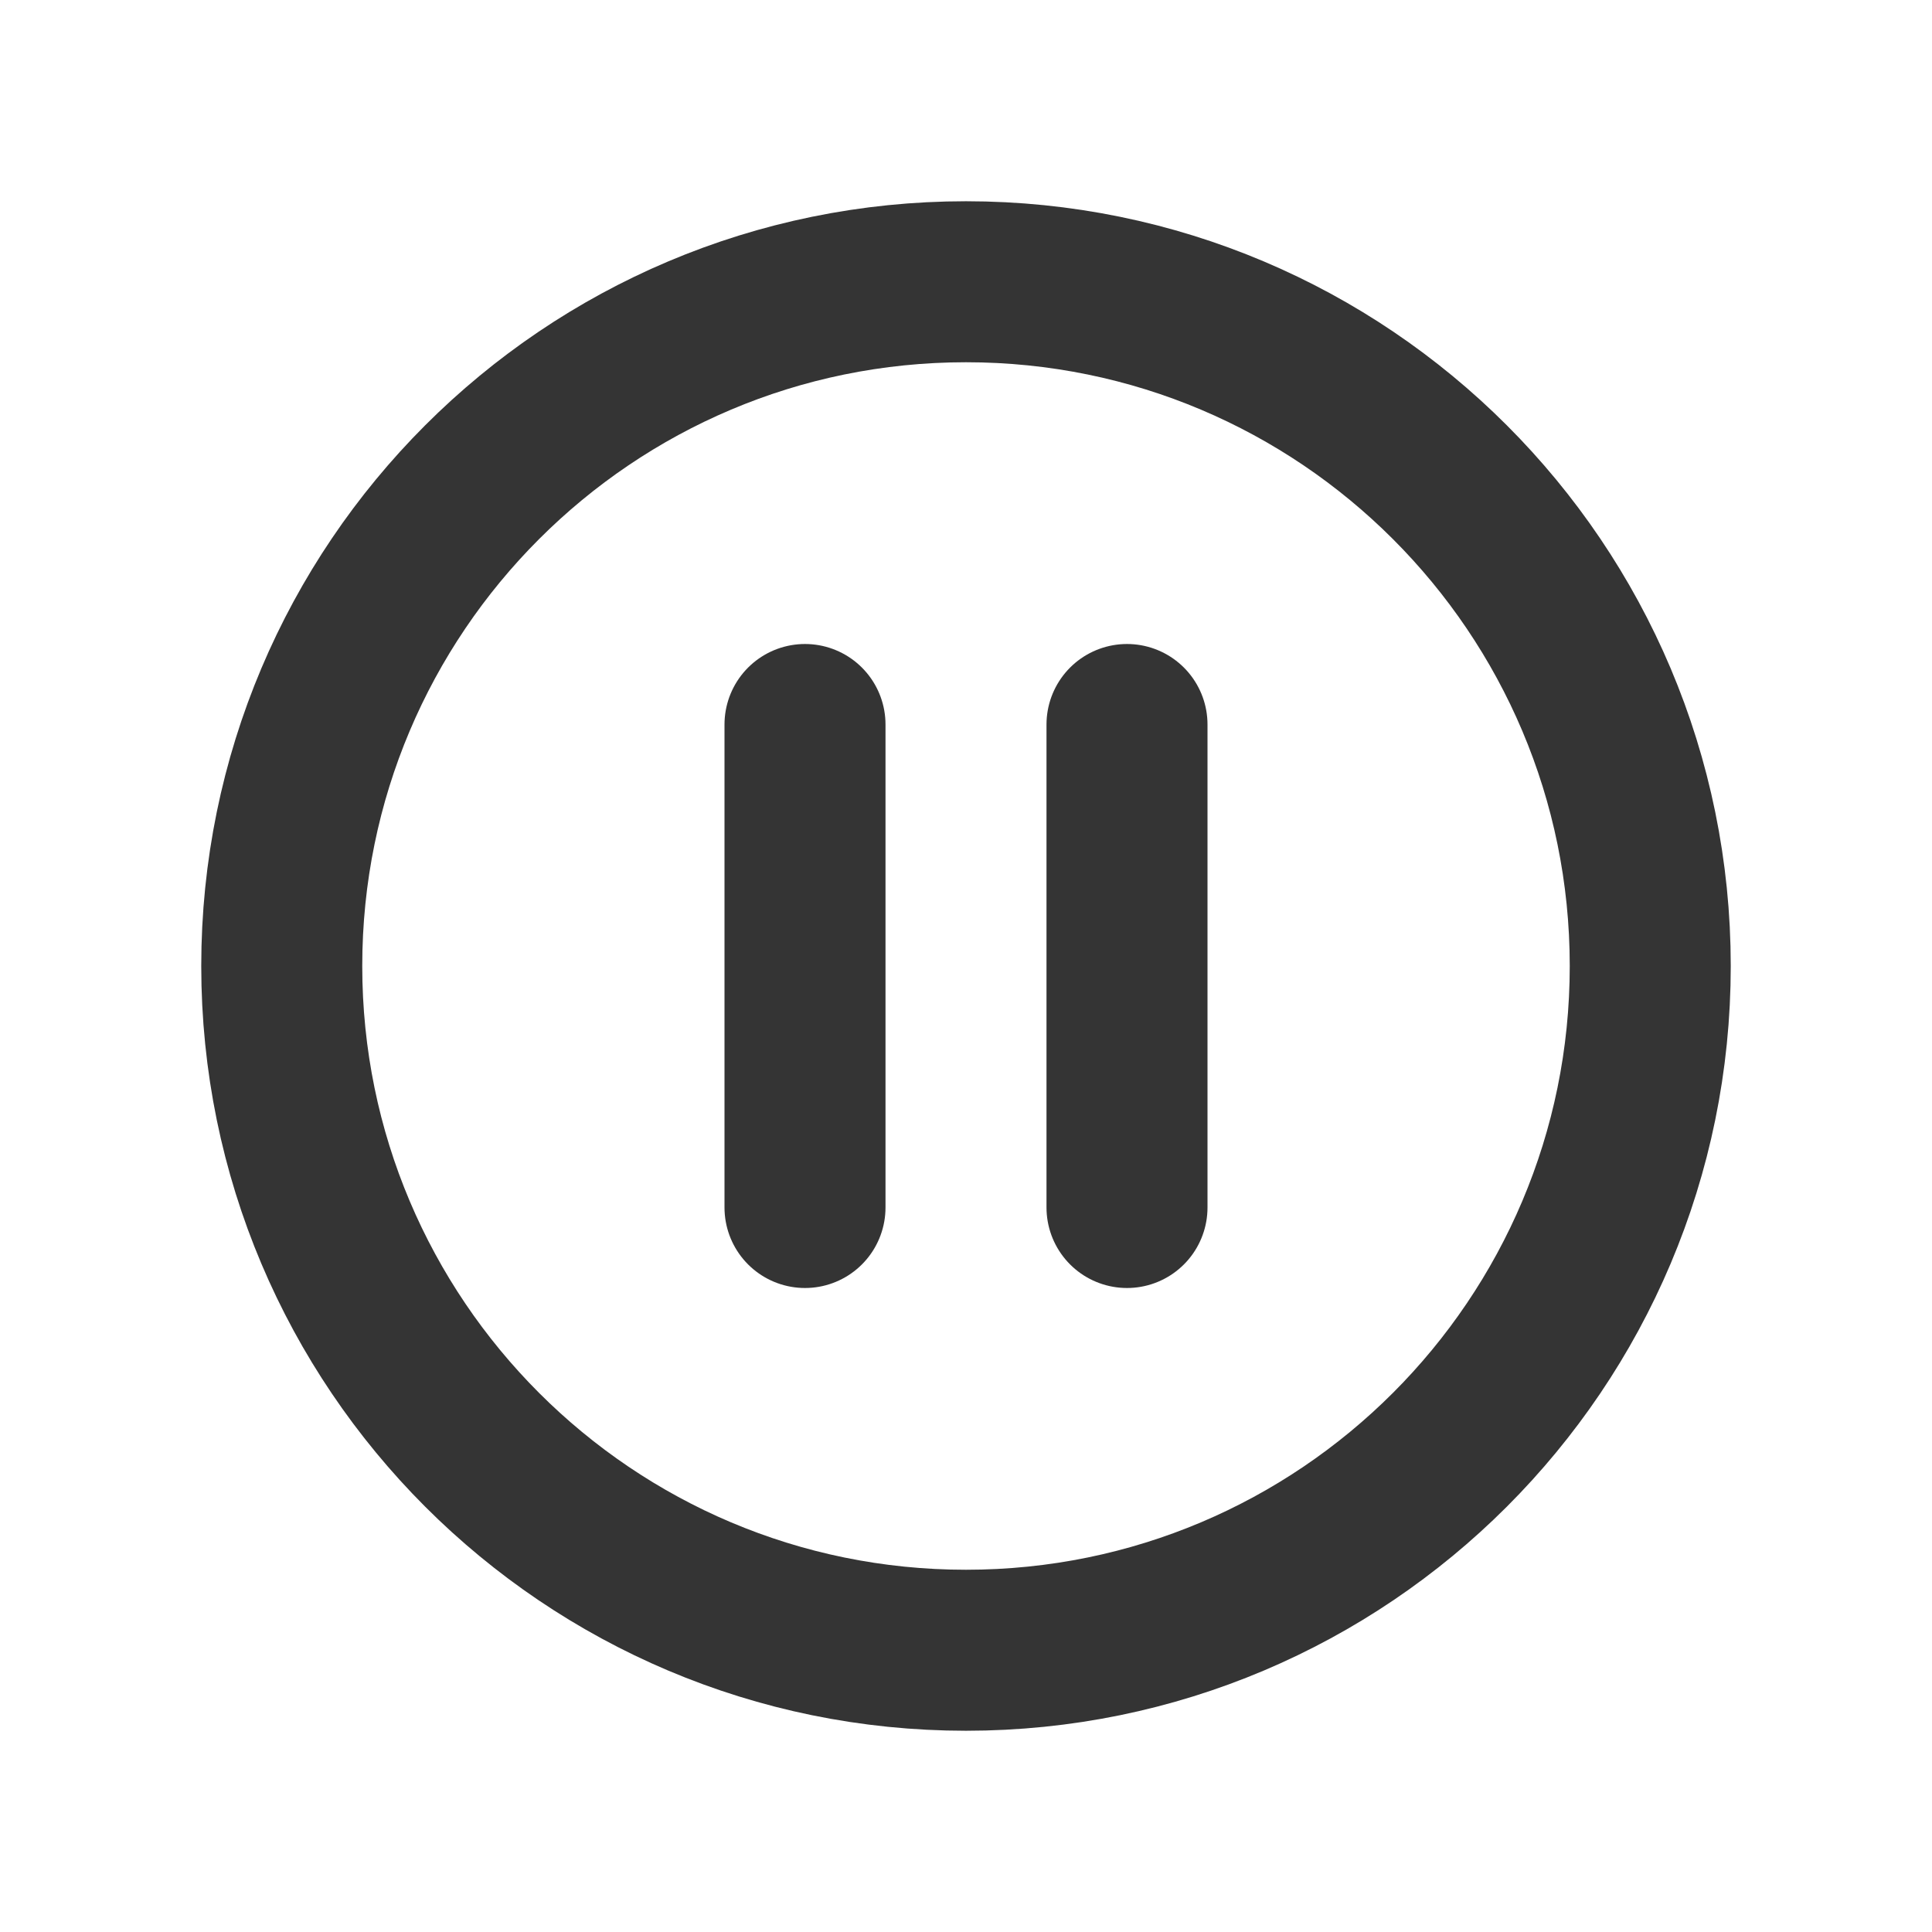
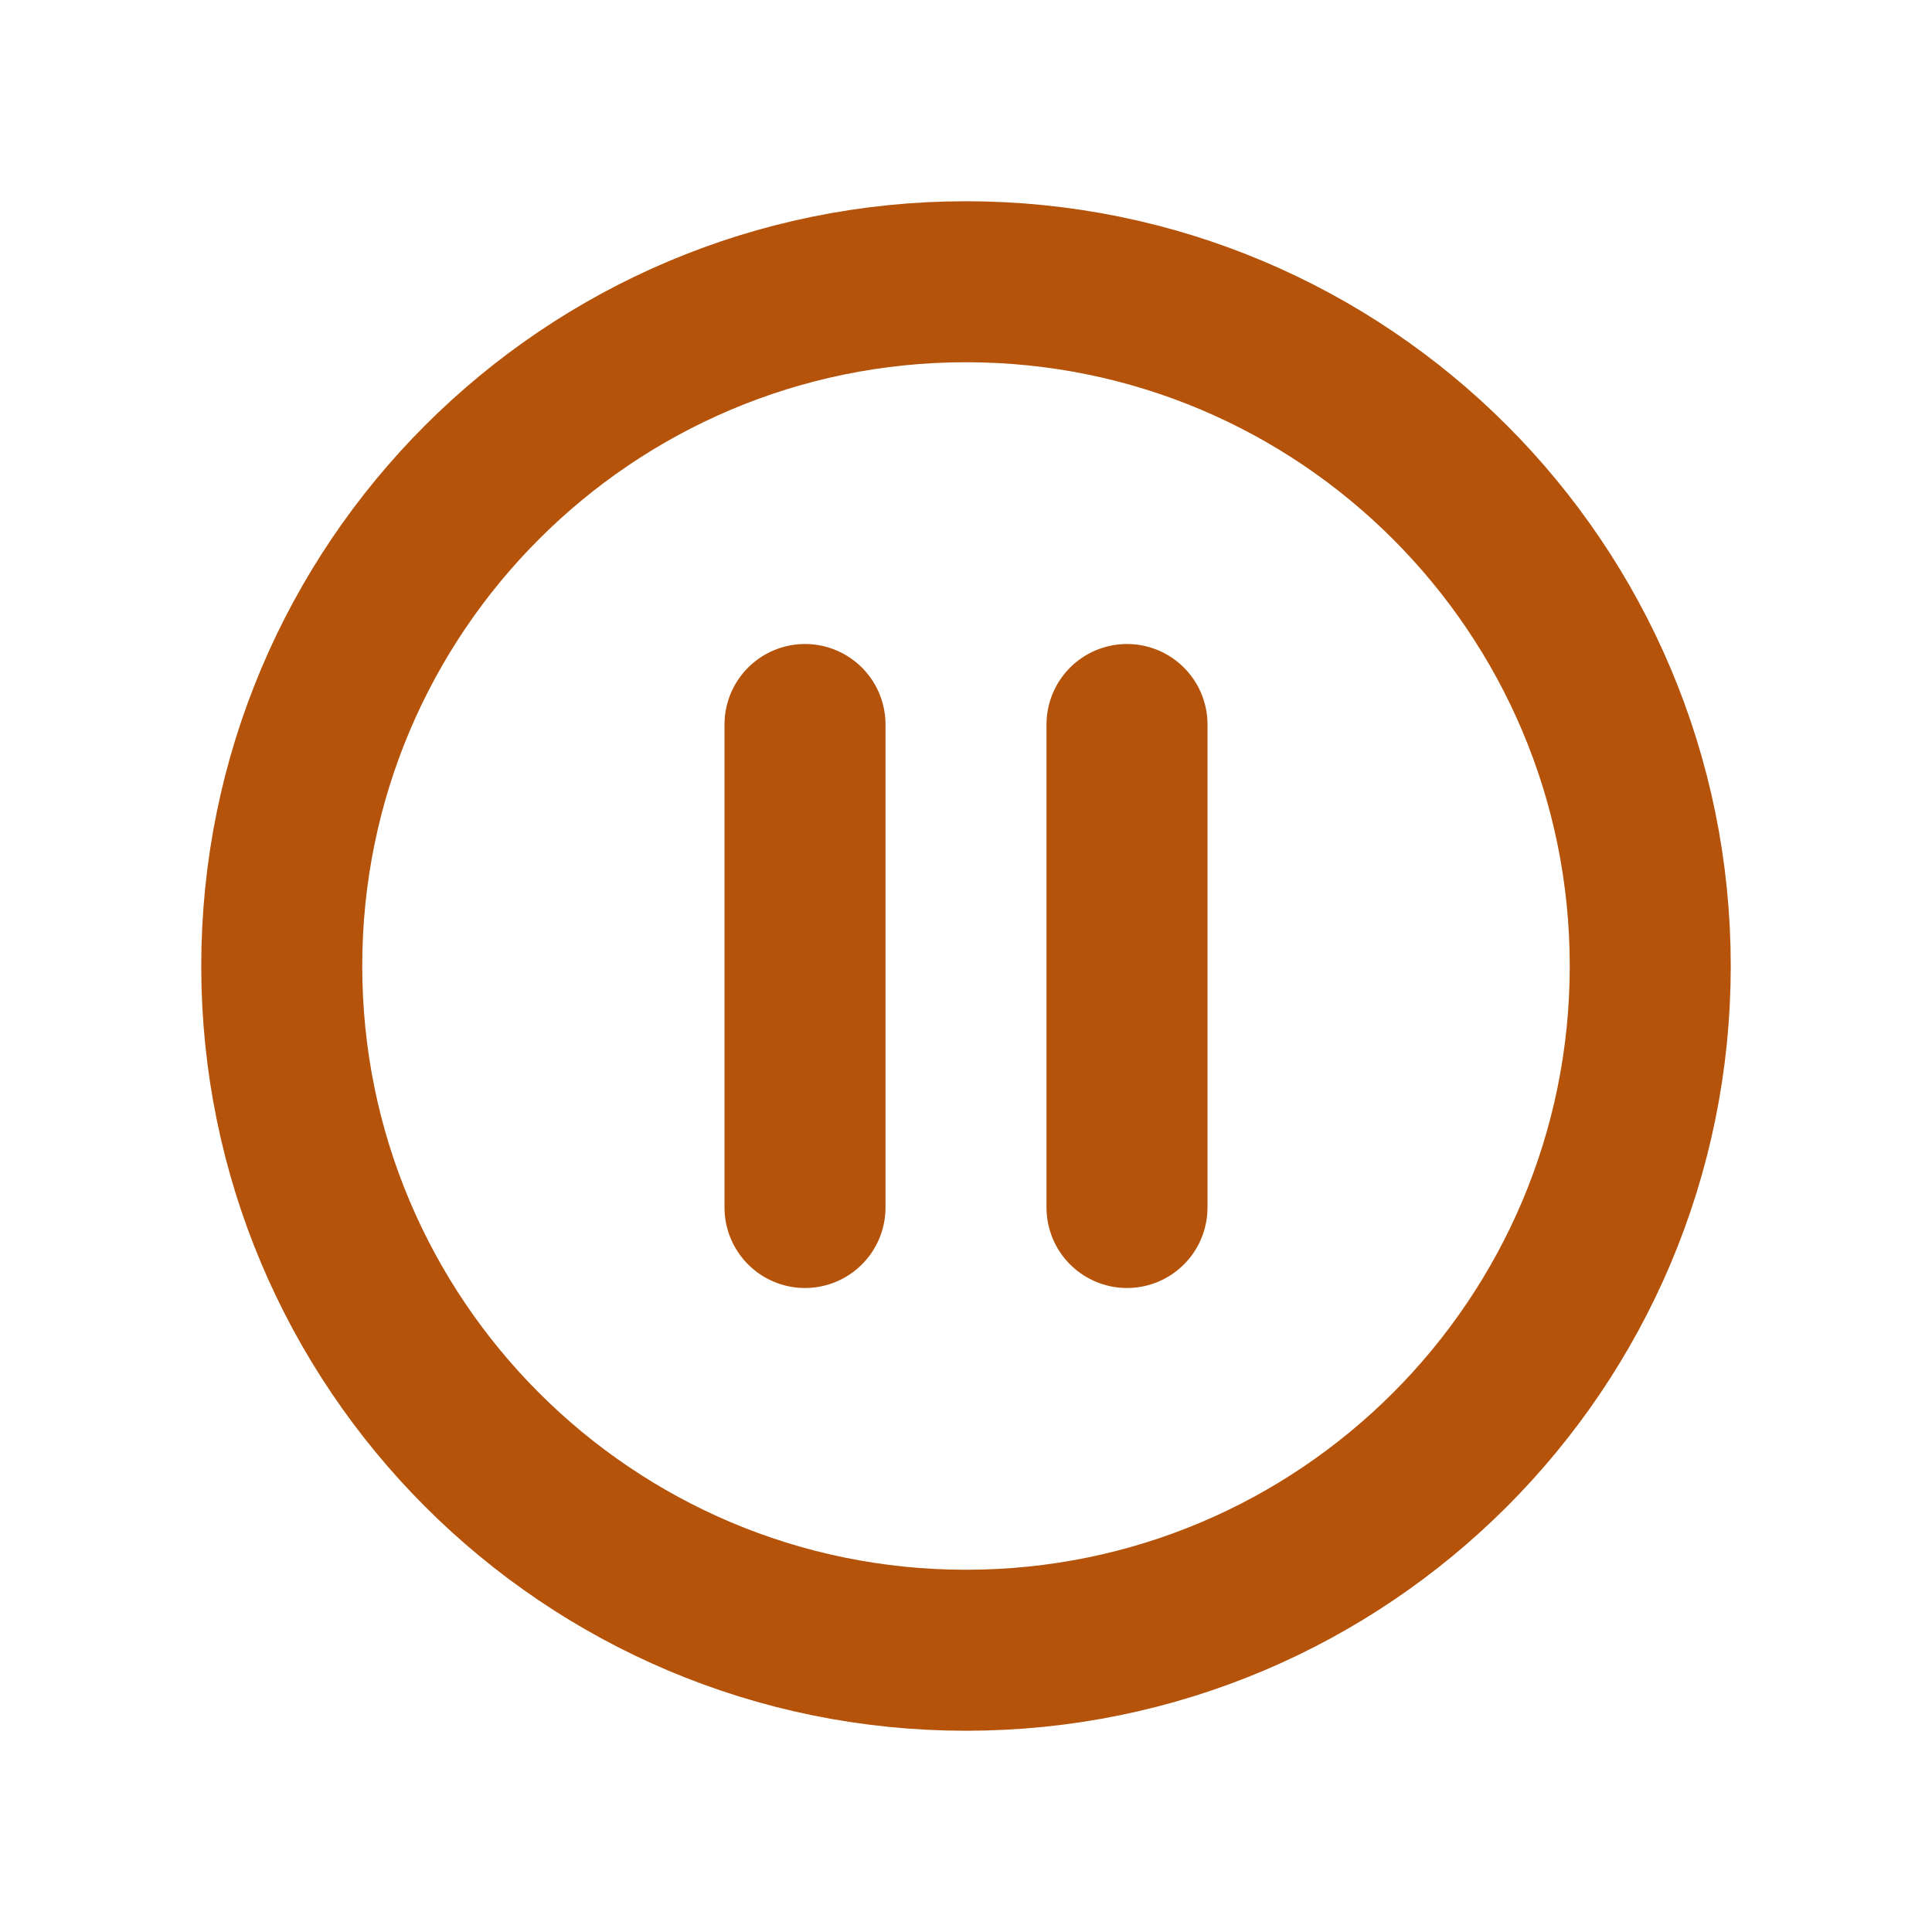
<svg xmlns="http://www.w3.org/2000/svg" width="24" height="24" viewBox="0 0 24 24" fill="none">
-   <circle cx="12" cy="12" r="8.5" stroke="#343434" stroke-width="2" />
-   <path d="M10 9v6M14 9v6" stroke="#343434" stroke-width="2" stroke-linecap="round" />
+   <circle cx="12" cy="12" r="8.5" stroke="#B45309" stroke-width="2" />
+   <path d="M10 9v6M14 9v6" stroke="#B45309" stroke-width="2" stroke-linecap="round" />
</svg>
